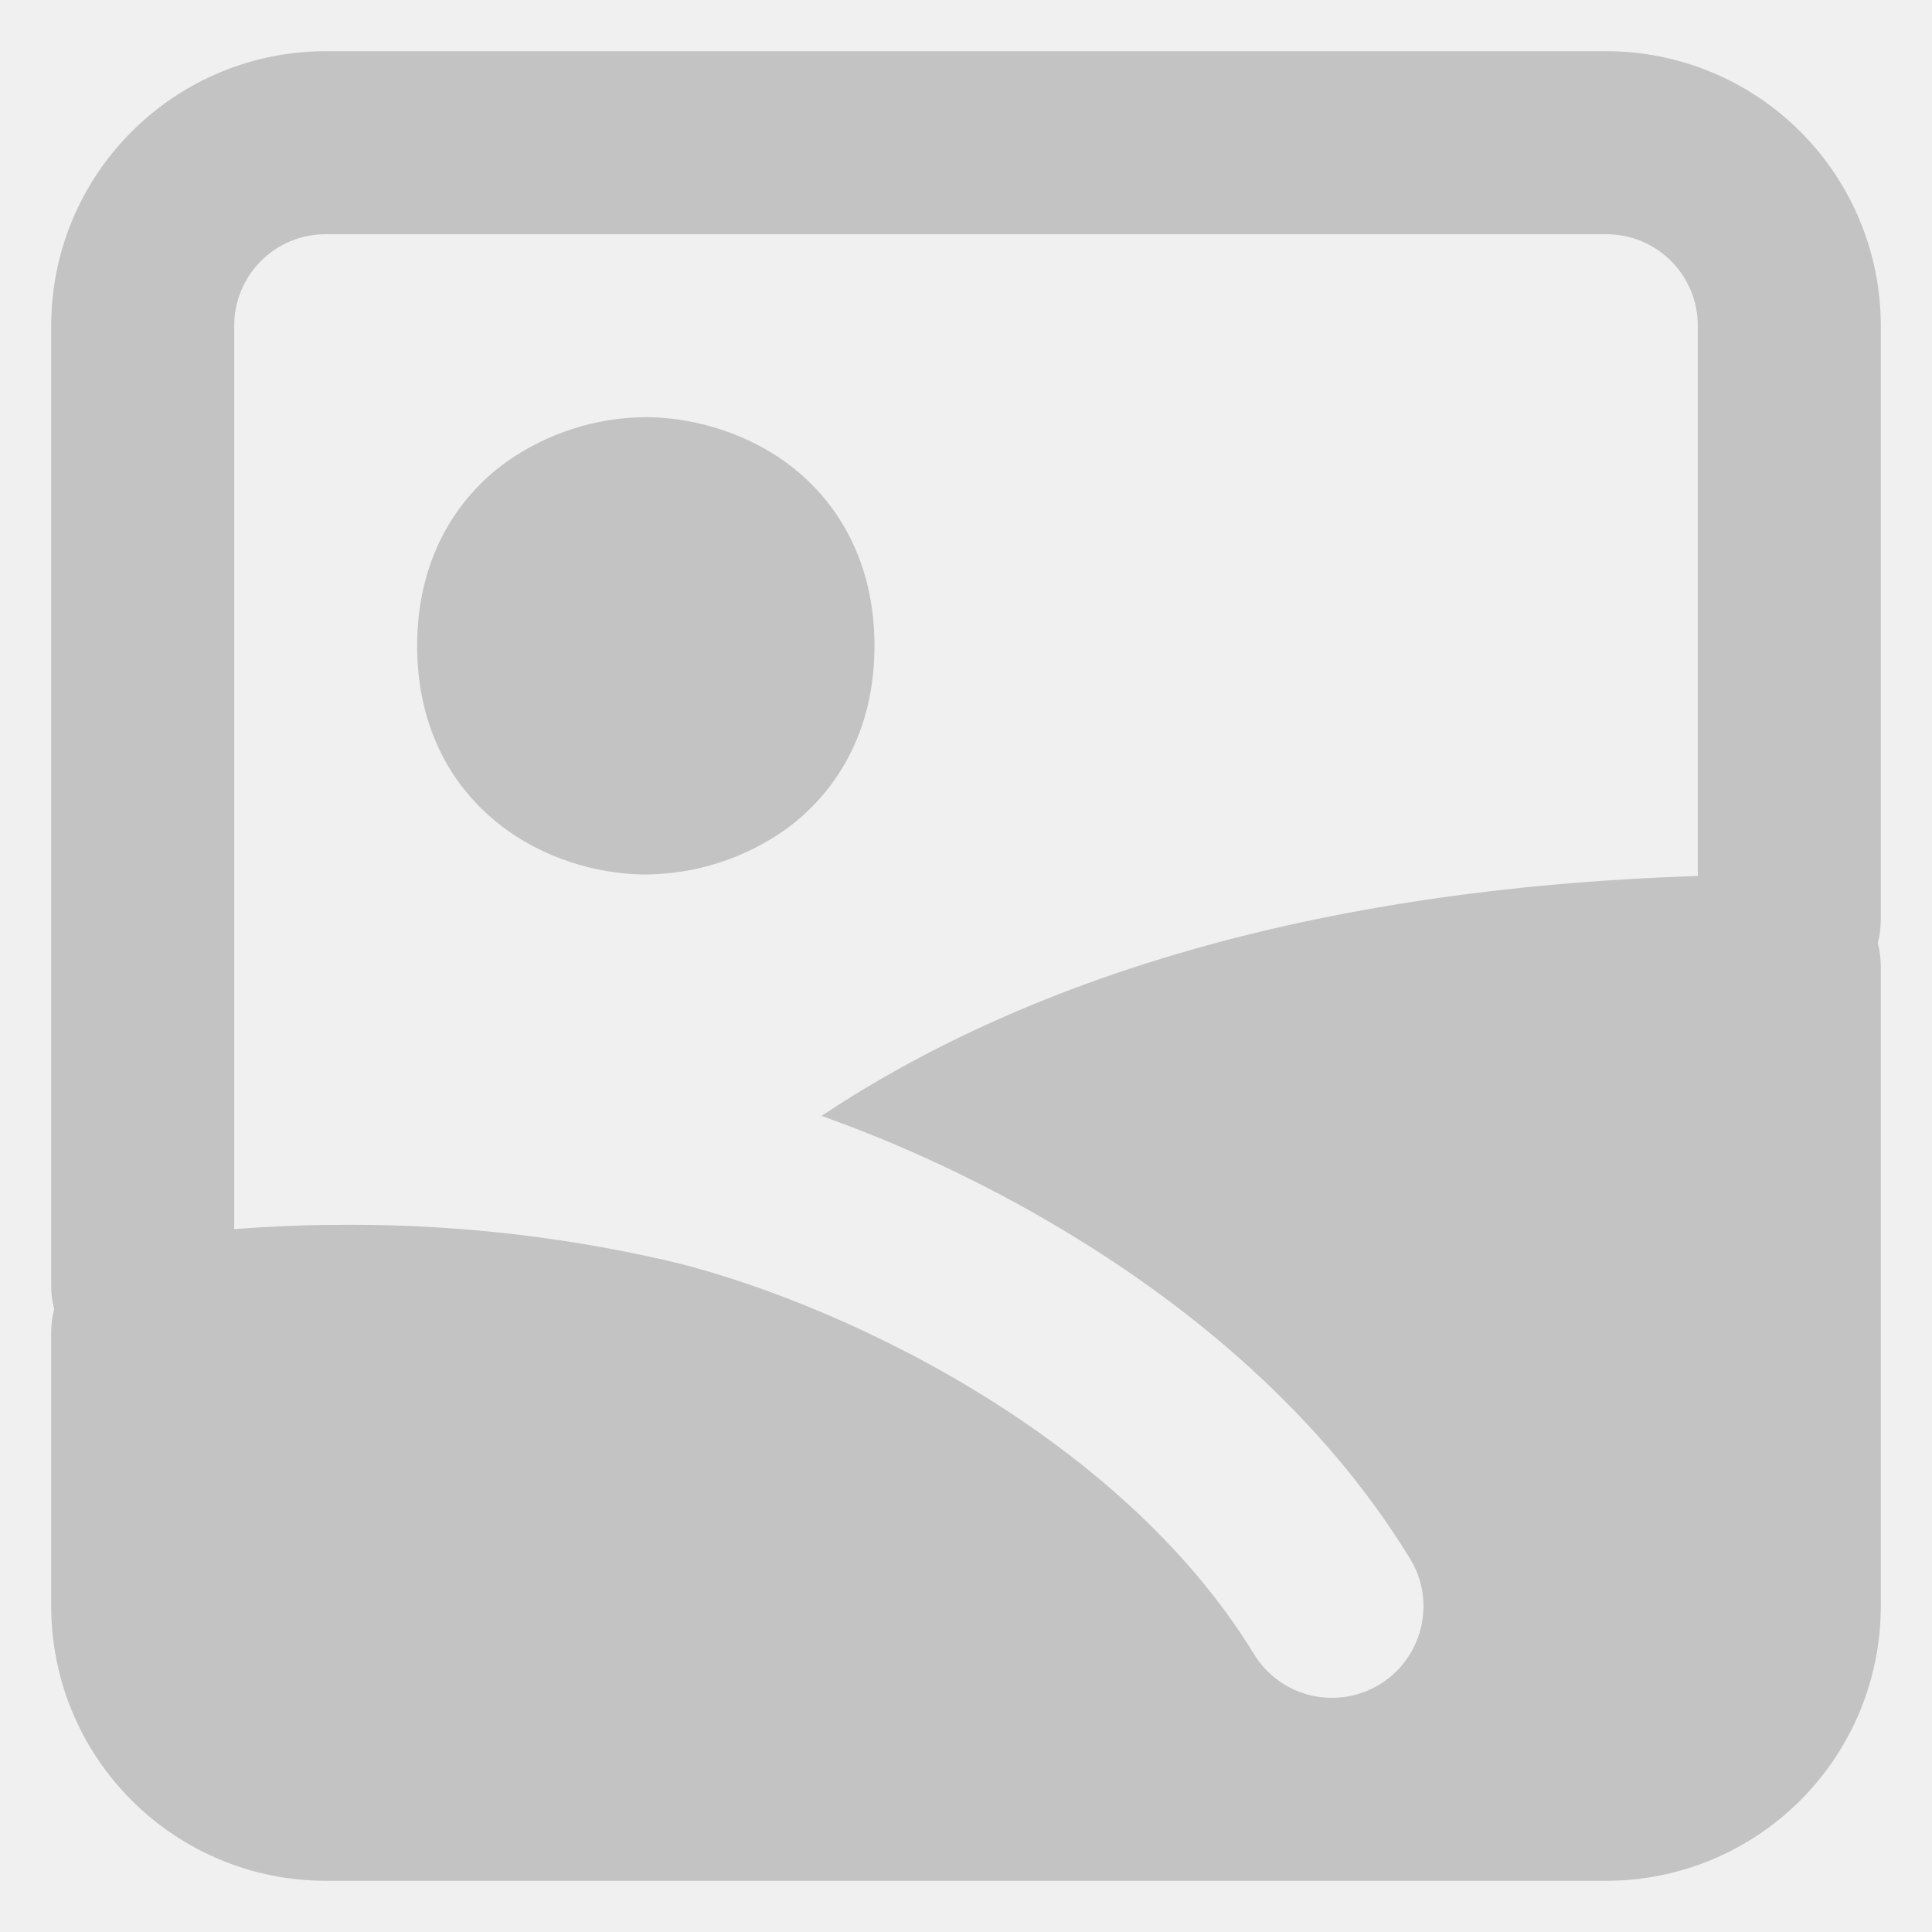
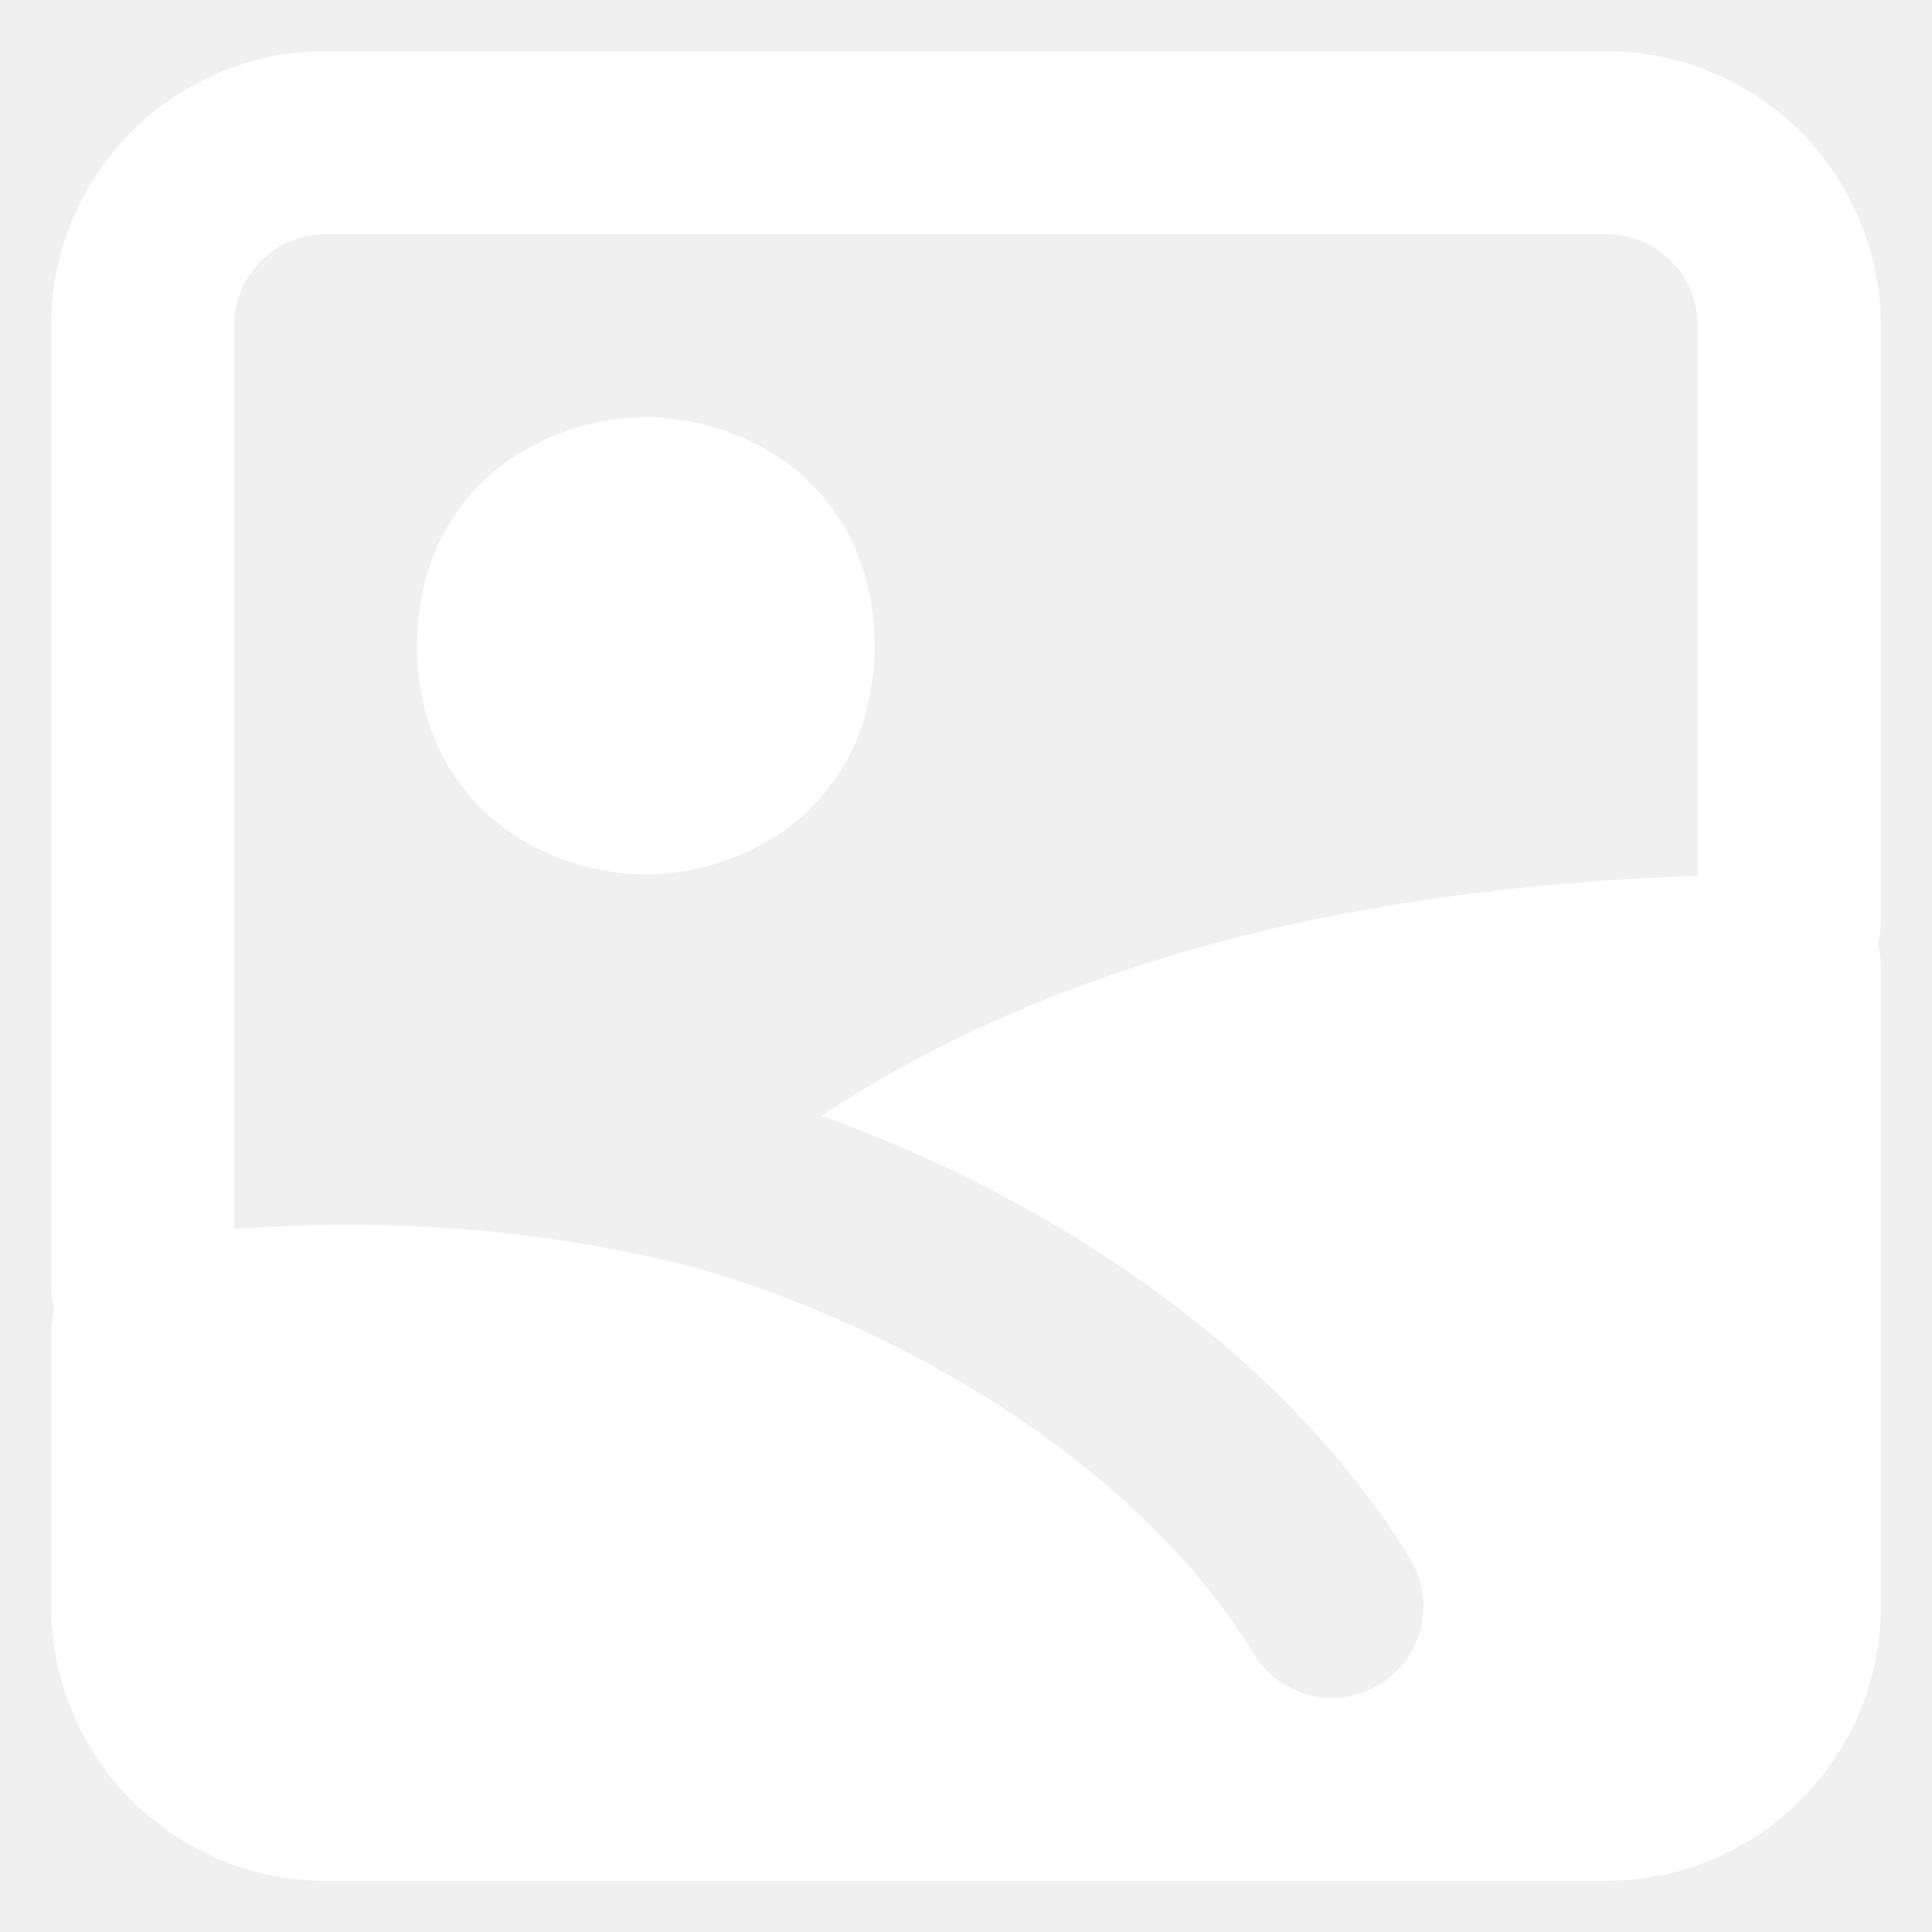
<svg xmlns="http://www.w3.org/2000/svg" width="22" height="22" viewBox="0 0 22 22" fill="none">
-   <path fill-rule="evenodd" clip-rule="evenodd" d="M0.583 3.708C0.583 2.88 0.912 2.085 1.499 1.499C2.085 0.913 2.879 0.583 3.708 0.583H18.292C19.12 0.583 19.915 0.913 20.501 1.499C21.087 2.085 21.417 2.88 21.417 3.708V10.479C21.416 10.567 21.405 10.655 21.383 10.74C21.405 10.825 21.416 10.912 21.417 11V18.292C21.417 19.12 21.087 19.915 20.501 20.501C19.915 21.087 19.12 21.417 18.292 21.417H3.708C2.879 21.417 2.085 21.087 1.499 20.501C0.912 19.915 0.583 19.12 0.583 18.292V15.167C0.583 15.079 0.595 14.991 0.617 14.906C0.595 14.821 0.583 14.734 0.583 14.646V3.708ZM3.702 13.948C3.34 13.954 2.994 13.971 2.667 13.996V3.708C2.667 3.432 2.776 3.167 2.972 2.972C3.167 2.776 3.432 2.667 3.708 2.667H18.292C18.568 2.667 18.833 2.776 19.028 2.972C19.224 3.167 19.333 3.432 19.333 3.708V9.975C14.857 10.12 11.625 11.198 9.354 12.707C10.214 13.012 11.177 13.447 12.121 14.016C13.578 14.891 15.059 16.12 16.056 17.748C16.128 17.865 16.175 17.994 16.197 18.129C16.218 18.265 16.212 18.402 16.18 18.535C16.148 18.669 16.09 18.794 16.01 18.904C15.93 19.015 15.828 19.109 15.711 19.18C15.595 19.252 15.465 19.299 15.33 19.321C15.195 19.342 15.057 19.337 14.924 19.305C14.791 19.273 14.665 19.215 14.555 19.134C14.444 19.054 14.351 18.952 14.279 18.835C13.512 17.582 12.323 16.567 11.048 15.801C9.775 15.037 8.48 14.559 7.582 14.351C6.317 14.062 5.022 13.927 3.725 13.949H3.702V13.948ZM5.769 5.258C6.233 4.931 6.786 4.754 7.354 4.75C7.781 4.75 8.399 4.87 8.94 5.258C9.533 5.685 9.958 6.39 9.958 7.354C9.958 8.319 9.533 9.022 8.94 9.449C8.475 9.776 7.922 9.954 7.354 9.958C6.927 9.958 6.309 9.839 5.769 9.449C5.175 9.022 4.75 8.32 4.75 7.354C4.75 6.39 5.175 5.686 5.769 5.258Z" fill="#C3C3C3" />
+   <path fill-rule="evenodd" clip-rule="evenodd" d="M0.583 3.708C0.583 2.88 0.912 2.085 1.499 1.499C2.085 0.913 2.879 0.583 3.708 0.583H18.292C19.12 0.583 19.915 0.913 20.501 1.499C21.087 2.085 21.417 2.88 21.417 3.708V10.479C21.416 10.567 21.405 10.655 21.383 10.74C21.405 10.825 21.416 10.912 21.417 11V18.292C21.417 19.12 21.087 19.915 20.501 20.501C19.915 21.087 19.12 21.417 18.292 21.417H3.708C2.879 21.417 2.085 21.087 1.499 20.501C0.912 19.915 0.583 19.12 0.583 18.292V15.167C0.583 15.079 0.595 14.991 0.617 14.906C0.595 14.821 0.583 14.734 0.583 14.646V3.708ZM3.702 13.948C3.34 13.954 2.994 13.971 2.667 13.996V3.708C2.667 3.432 2.776 3.167 2.972 2.972C3.167 2.776 3.432 2.667 3.708 2.667H18.292C18.568 2.667 18.833 2.776 19.028 2.972C19.224 3.167 19.333 3.432 19.333 3.708V9.975C14.857 10.12 11.625 11.198 9.354 12.707C10.214 13.012 11.177 13.447 12.121 14.016C13.578 14.891 15.059 16.12 16.056 17.748C16.128 17.865 16.175 17.994 16.197 18.129C16.218 18.265 16.212 18.402 16.18 18.535C16.148 18.669 16.09 18.794 16.01 18.904C15.93 19.015 15.828 19.109 15.711 19.18C15.595 19.252 15.465 19.299 15.33 19.321C15.195 19.342 15.057 19.337 14.924 19.305C14.791 19.273 14.665 19.215 14.555 19.134C14.444 19.054 14.351 18.952 14.279 18.835C13.512 17.582 12.323 16.567 11.048 15.801C9.775 15.037 8.48 14.559 7.582 14.351C6.317 14.062 5.022 13.927 3.725 13.949H3.702V13.948ZM5.769 5.258C6.233 4.931 6.786 4.754 7.354 4.75C7.781 4.75 8.399 4.87 8.94 5.258C9.533 5.685 9.958 6.39 9.958 7.354C9.958 8.319 9.533 9.022 8.94 9.449C8.475 9.776 7.922 9.954 7.354 9.958C6.927 9.958 6.309 9.839 5.769 9.449C5.175 9.022 4.75 8.32 4.75 7.354C4.75 6.39 5.175 5.686 5.769 5.258Z" fill="#FFFFFF" />
</svg>
